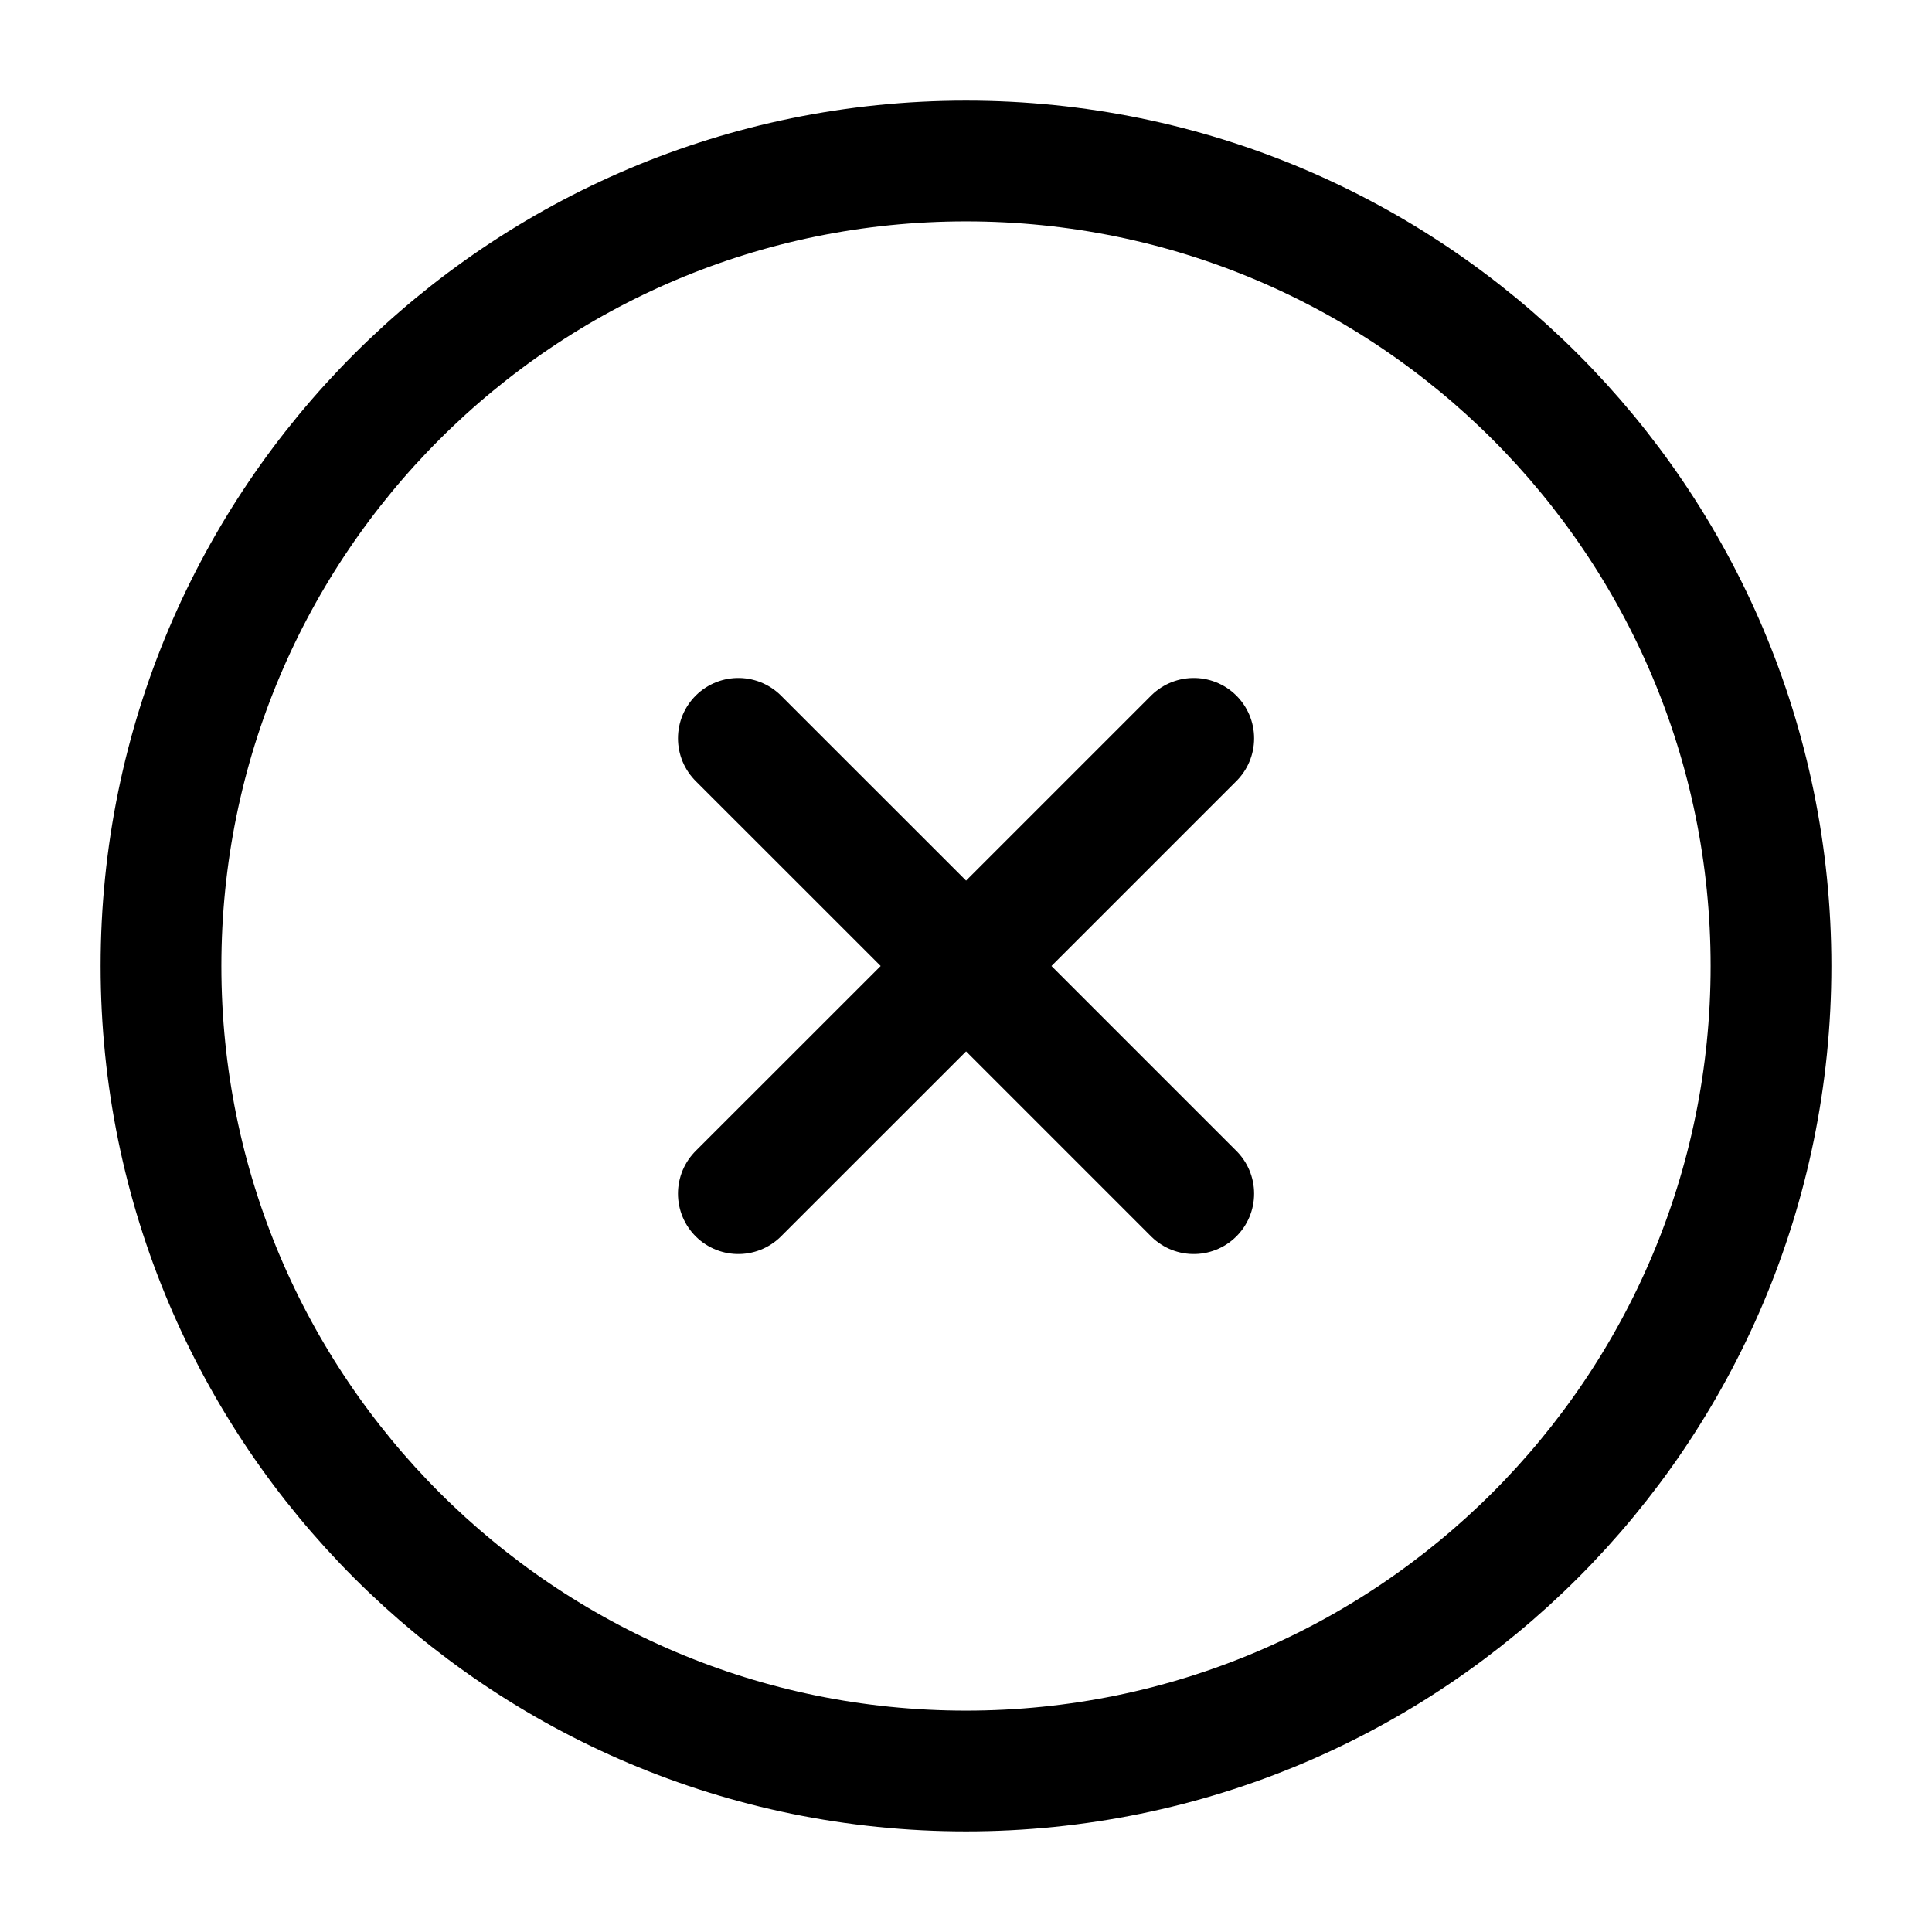
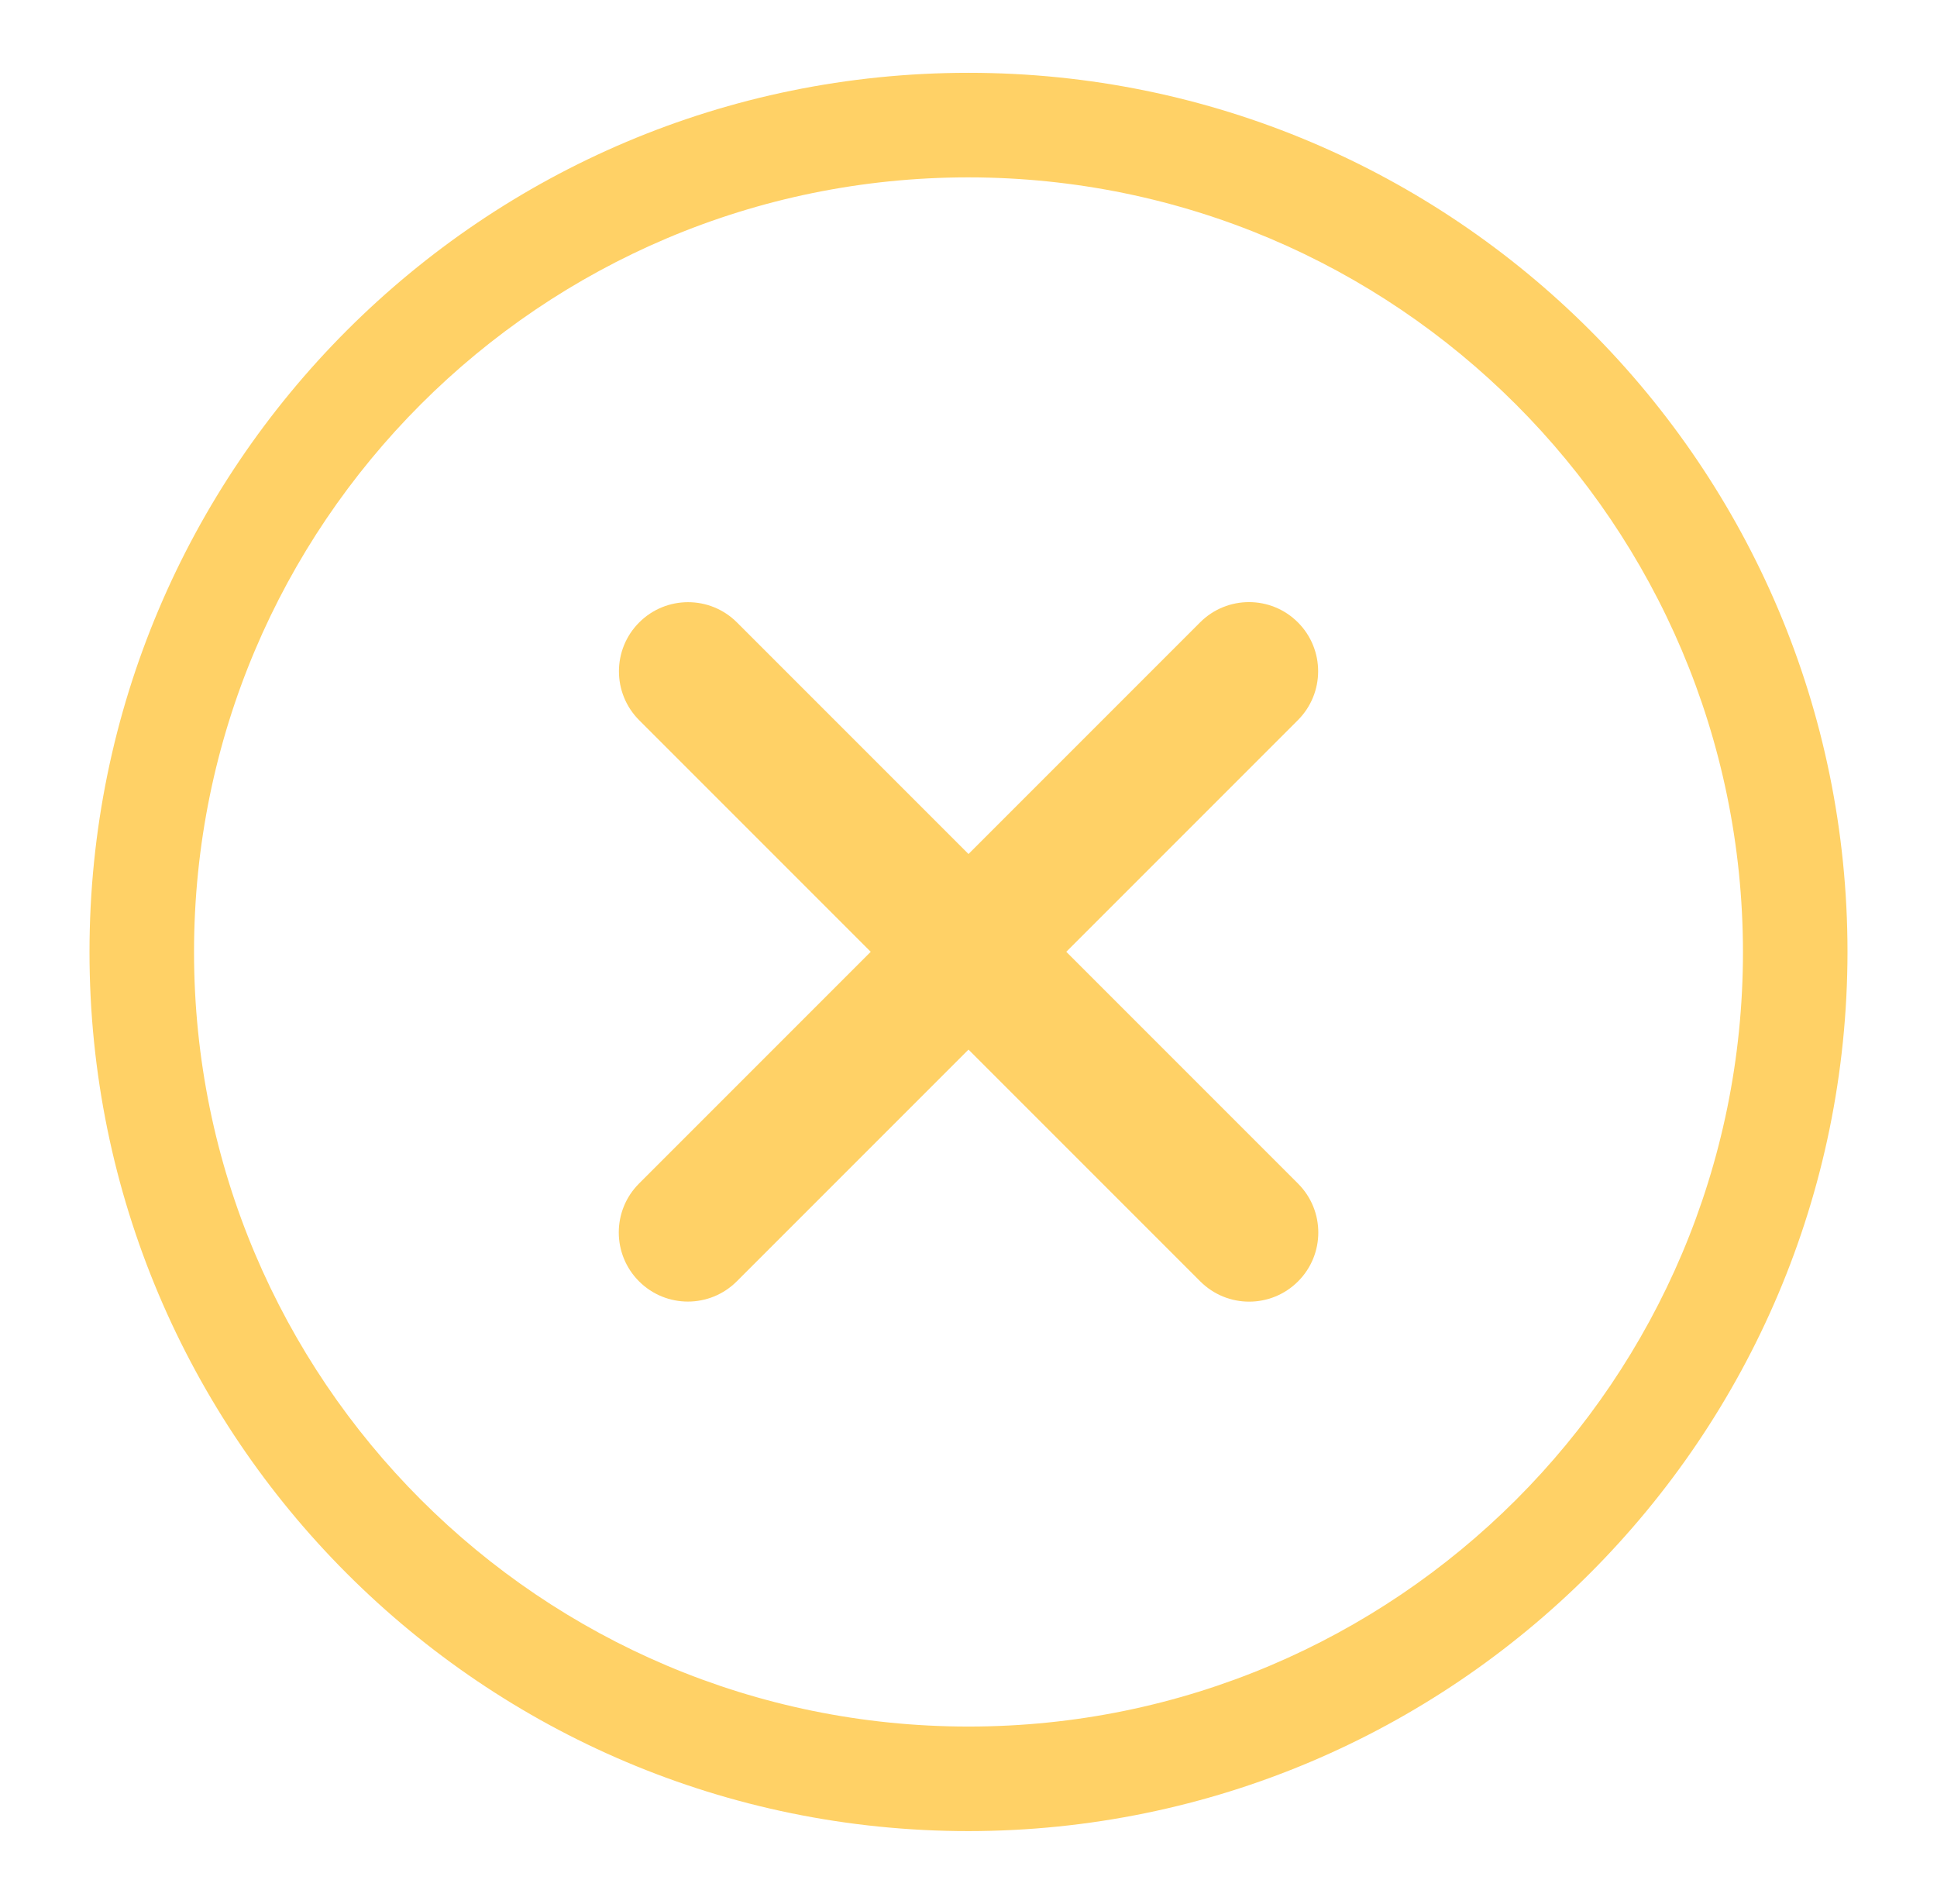
- <svg xmlns="http://www.w3.org/2000/svg" width="24" height="24" stroke-width="1.5" viewBox="0 0 24 24" fill="none">
-   <path d="M9.172 14.828L12.001 12M14.829 9.172L12.001 12M12.001 12L9.172 9.172M12.001 12L14.829 14.828" stroke="currentColor" stroke-linecap="round" stroke-linejoin="round" />
-   <path d="M12 22C17.523 22 22 17.523 22 12C22 6.477 17.523 2 12 2C6.477 2 2 6.477 2 12C2 17.523 6.477 22 12 22Z" stroke="currentColor" stroke-linecap="round" stroke-linejoin="round" />
+ <svg xmlns="http://www.w3.org/2000/svg" id="Capa_1" data-name="Capa 1" viewBox="0 0 58 57">
+   <defs>
+     <style>.cls-1{fill:#ffd166;}</style>
+   </defs>
+   <rect class="cls-1" x="15.05" y="26.43" width="27.9" height="4.14" rx="2.07" transform="translate(28.65 -12.16) rotate(45)" />
+   <rect class="cls-1" x="15.05" y="26.43" width="27.9" height="4.14" rx="2.07" transform="translate(-11.66 28.85) rotate(-45)" />
+   <path class="cls-1" d="M29,54.82A26.32,26.32,0,1,1,55.32,28.5,26.34,26.34,0,0,1,29,54.82ZM29,5.31A23.19,23.19,0,1,0,52.19,28.5,23.21,23.21,0,0,0,29,5.31Z" />
</svg>
